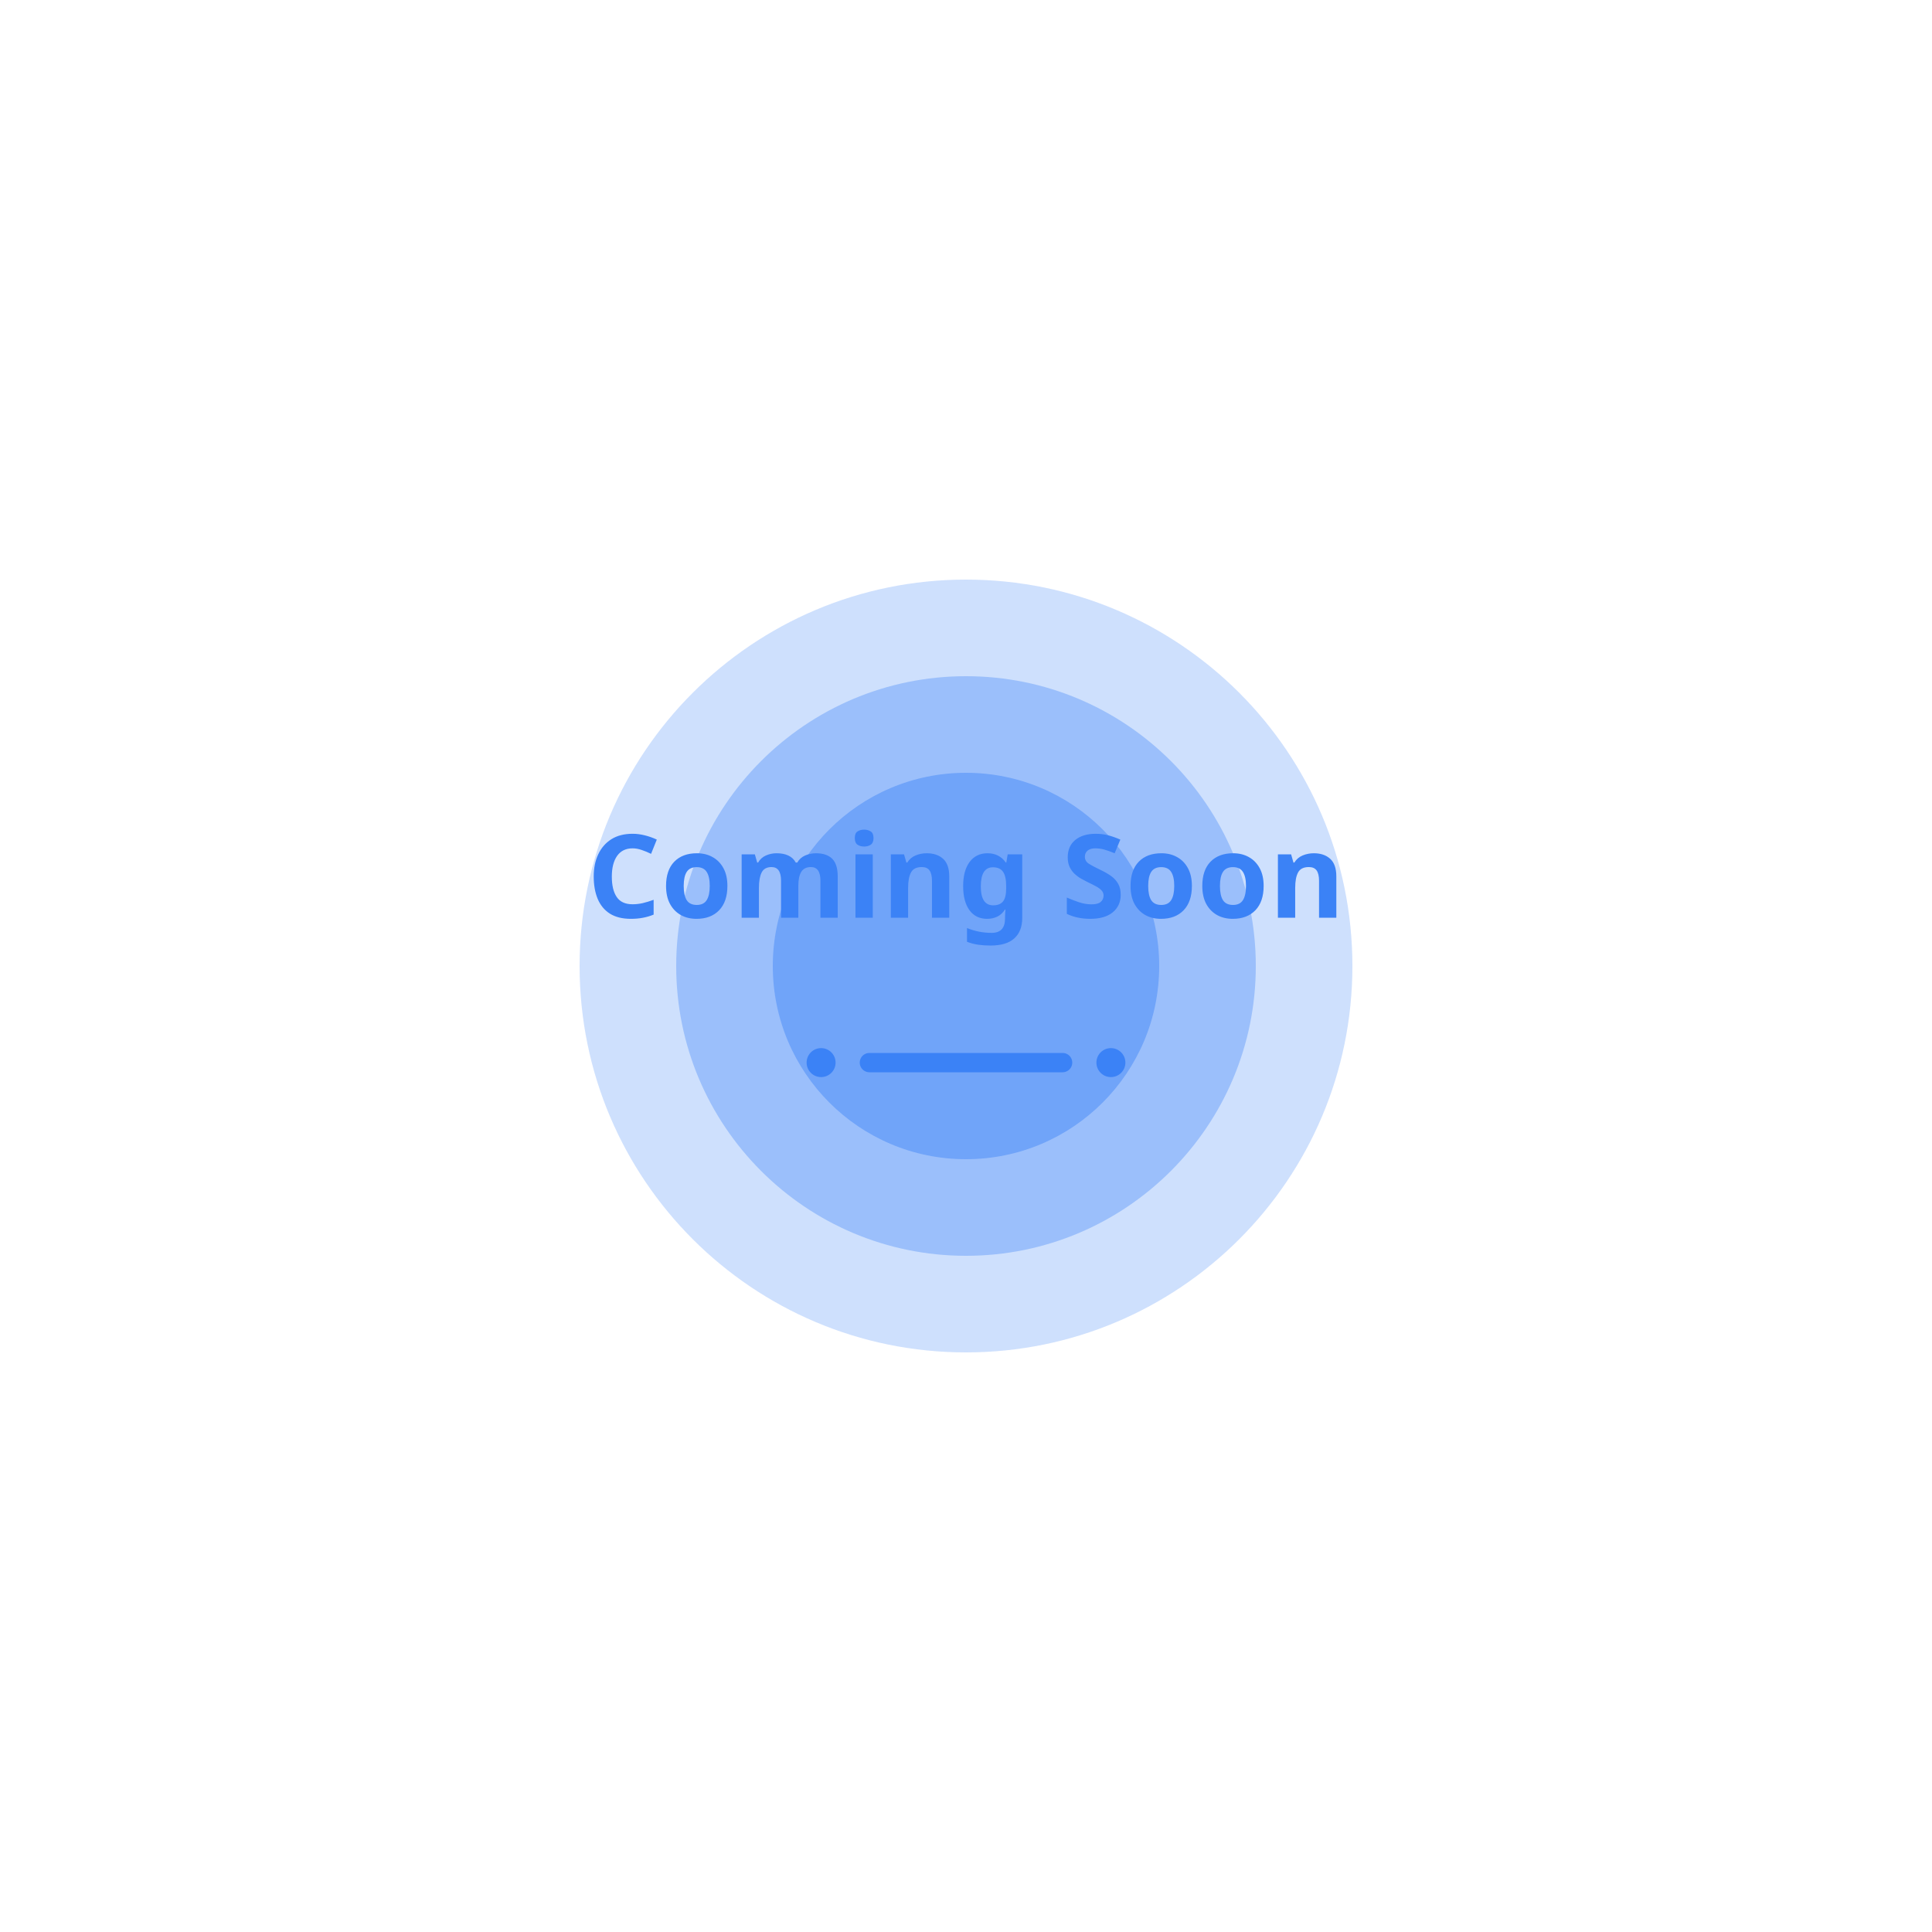
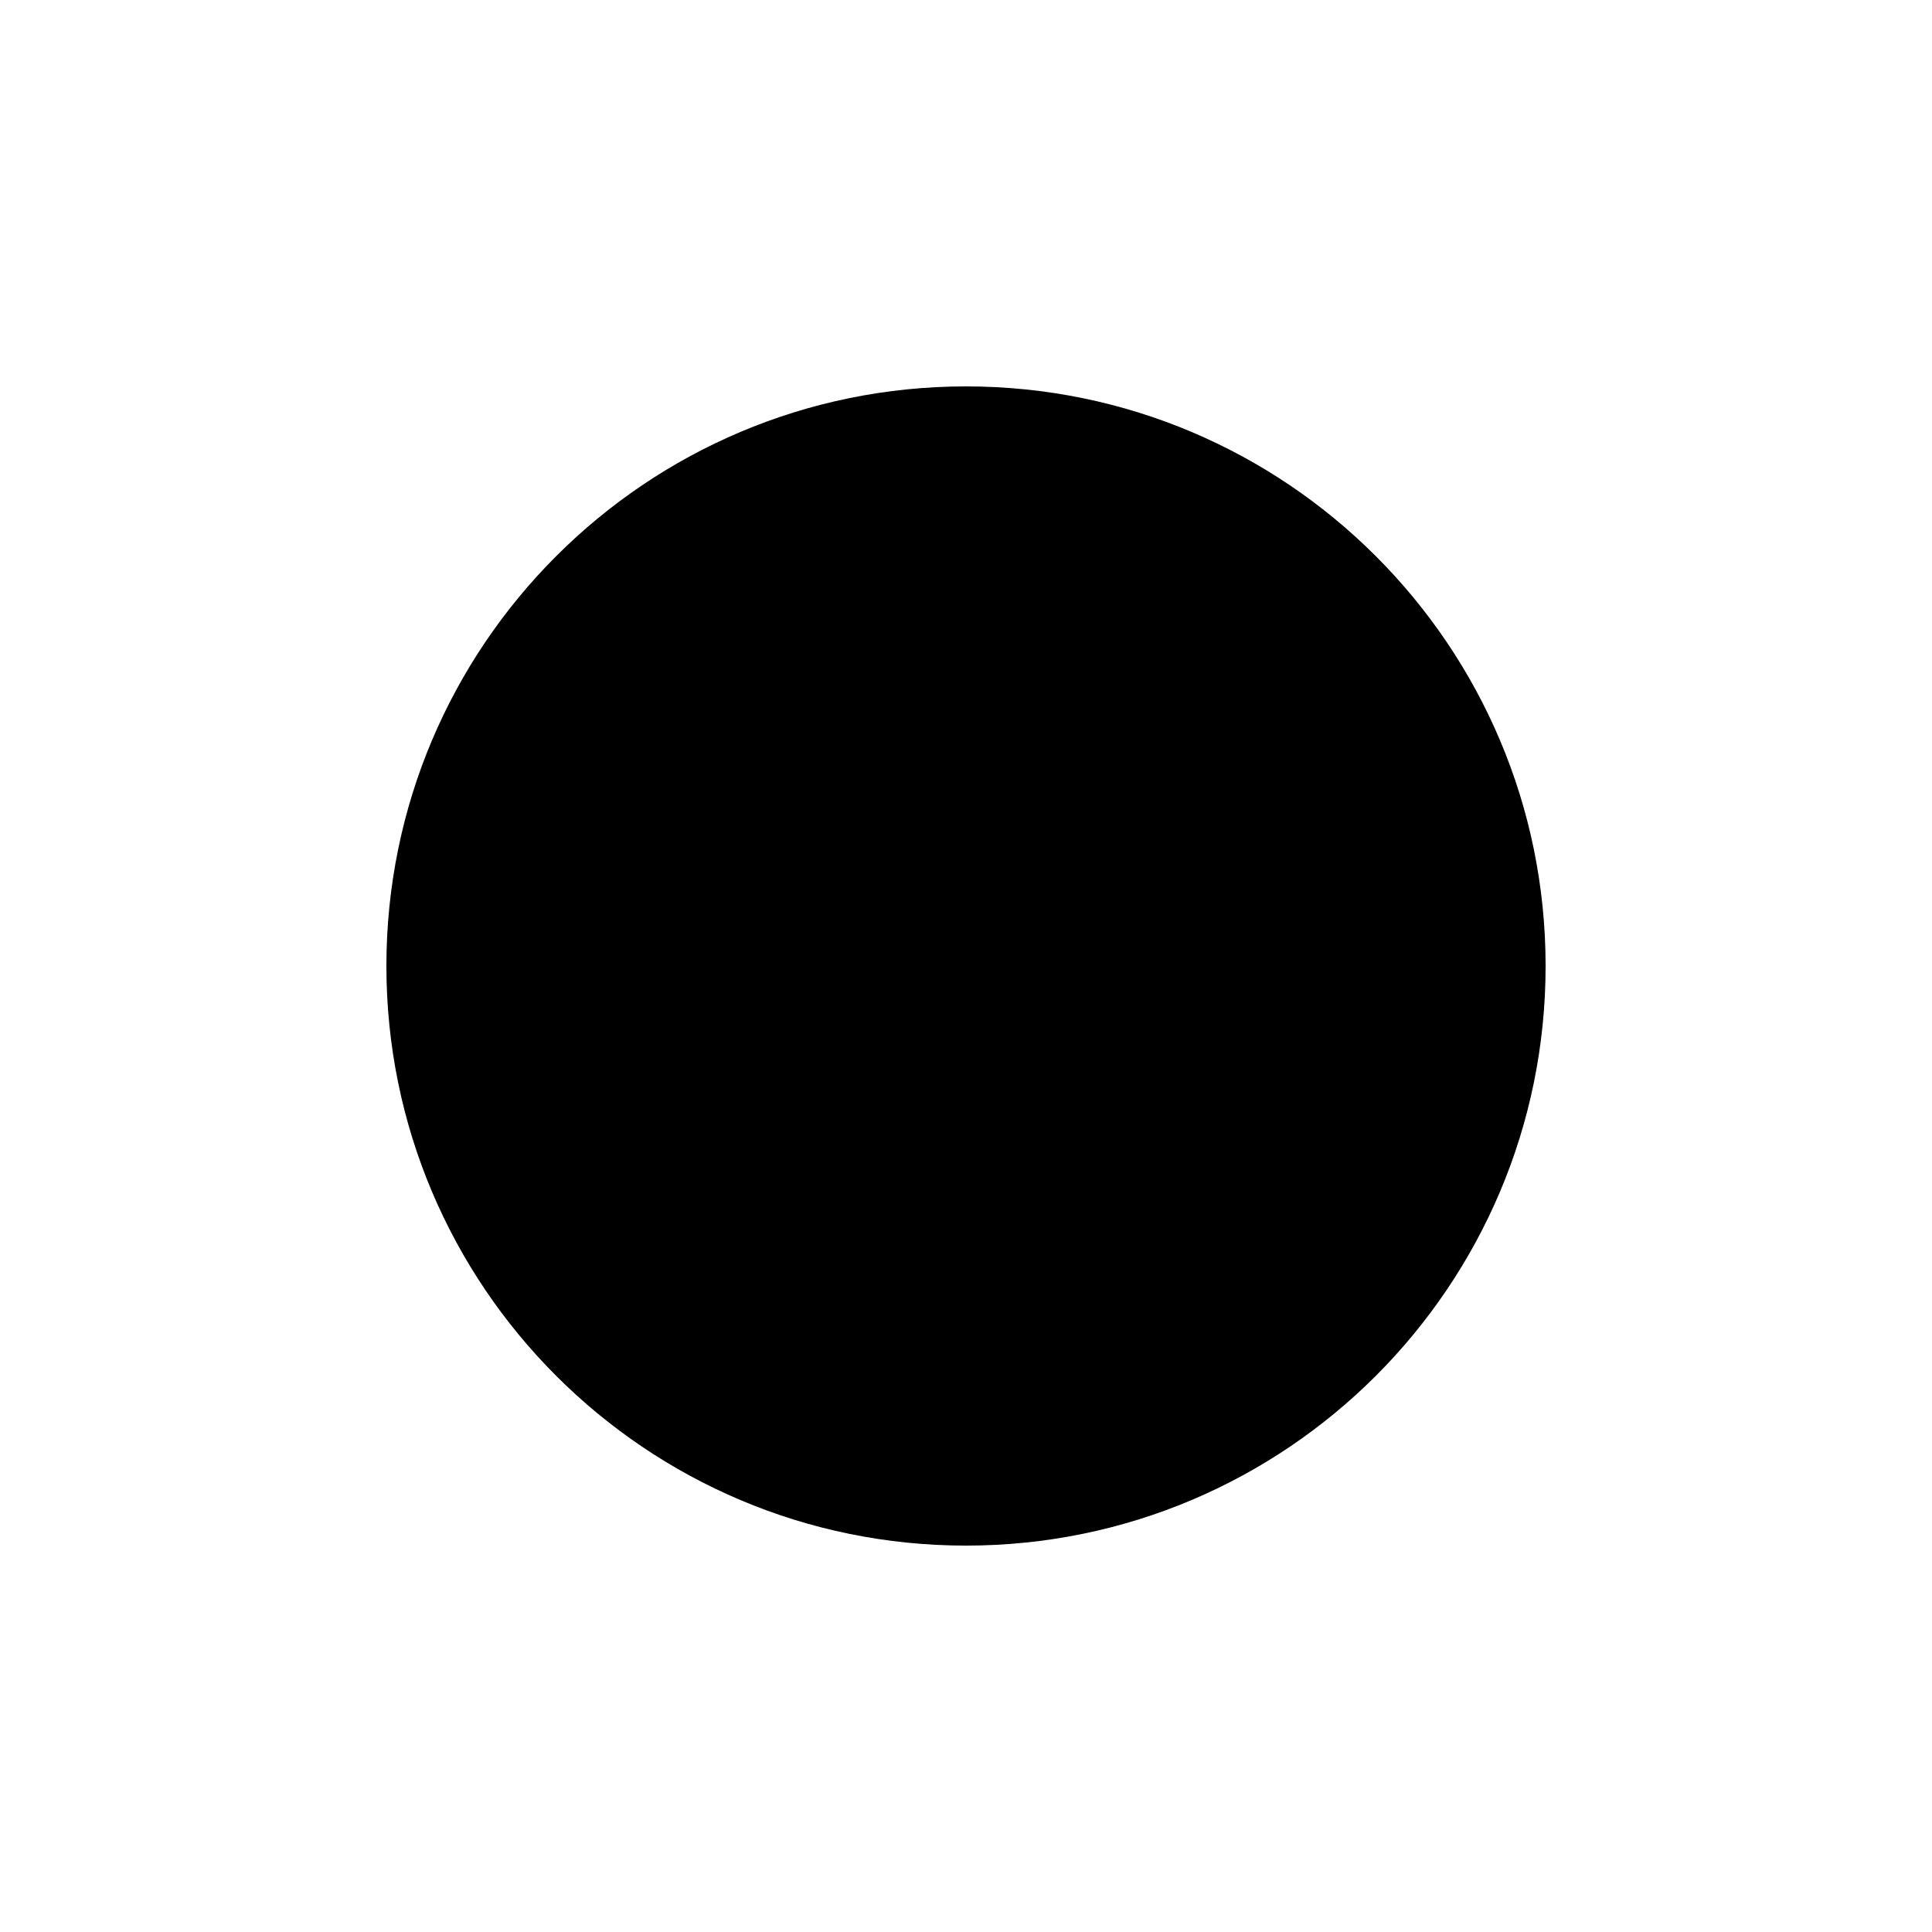
<svg xmlns="http://www.w3.org/2000/svg" width="400" height="400" viewBox="0 0 400 400">
-   <rect width="400" height="400" fill="transparent" />
-   <circle cx="200" cy="200" r="80" fill="#3B82F6" opacity="0.25" />
-   <circle cx="200" cy="200" r="60" fill="#3B82F6" opacity="0.35" />
-   <circle cx="200" cy="200" r="40" fill="#3B82F6" opacity="0.45" />
-   <text x="200" y="190" font-family="system-ui" font-size="24" font-weight="700" fill="#3B82F6" text-anchor="middle">
+   <defs>
+     <style>
+       :root {
+         color-scheme: light dark;
+       }
+       @media (prefers-color-scheme: light) {
+         #background { fill: #1E293B; opacity: 0.1; }
+         #circle1 { fill: #1E40AF; opacity: 0.15; }
+         #circle2 { fill: #2563EB; opacity: 0.2; }
+         #circle3 { fill: #3B82F6; opacity: 0.25; }
+         #text { fill: #1E40AF; }
+         #glow { fill: #3B82F6; opacity: 0.15; }
+       }
+       @media (prefers-color-scheme: dark) {
+         #background { fill: #60A5FA; opacity: 0.1; }
+         #circle1 { fill: #3B82F6; opacity: 0.15; }
+         #circle2 { fill: #2563EB; opacity: 0.2; }
+         #circle3 { fill: #1E40AF; opacity: 0.25; }
+         #text { fill: #60A5FA; }
+         #glow { fill: #3B82F6; opacity: 0.15; }
+       }
+     </style>
+   </defs>
+   <circle id="background" cx="200" cy="200" r="120" />
+   <circle id="circle1" cx="200" cy="200" r="90" />
+   <circle id="circle2" cx="200" cy="200" r="70" />
+   <circle id="circle3" cx="200" cy="200" r="50" />
+   <text id="text" x="200" y="200" font-family="system-ui" font-size="28" font-weight="600" text-anchor="middle" style="mix-blend-mode: multiply;">
    Coming Soon
  </text>
-   <path d="M180 220 L220 220" stroke="#3B82F6" stroke-width="4" stroke-linecap="round" />
-   <circle cx="170" cy="220" r="3" fill="#3B82F6" />
-   <circle cx="230" cy="220" r="3" fill="#3B82F6" />
+   <circle id="glow" cx="200" cy="200" r="30" />
</svg>
